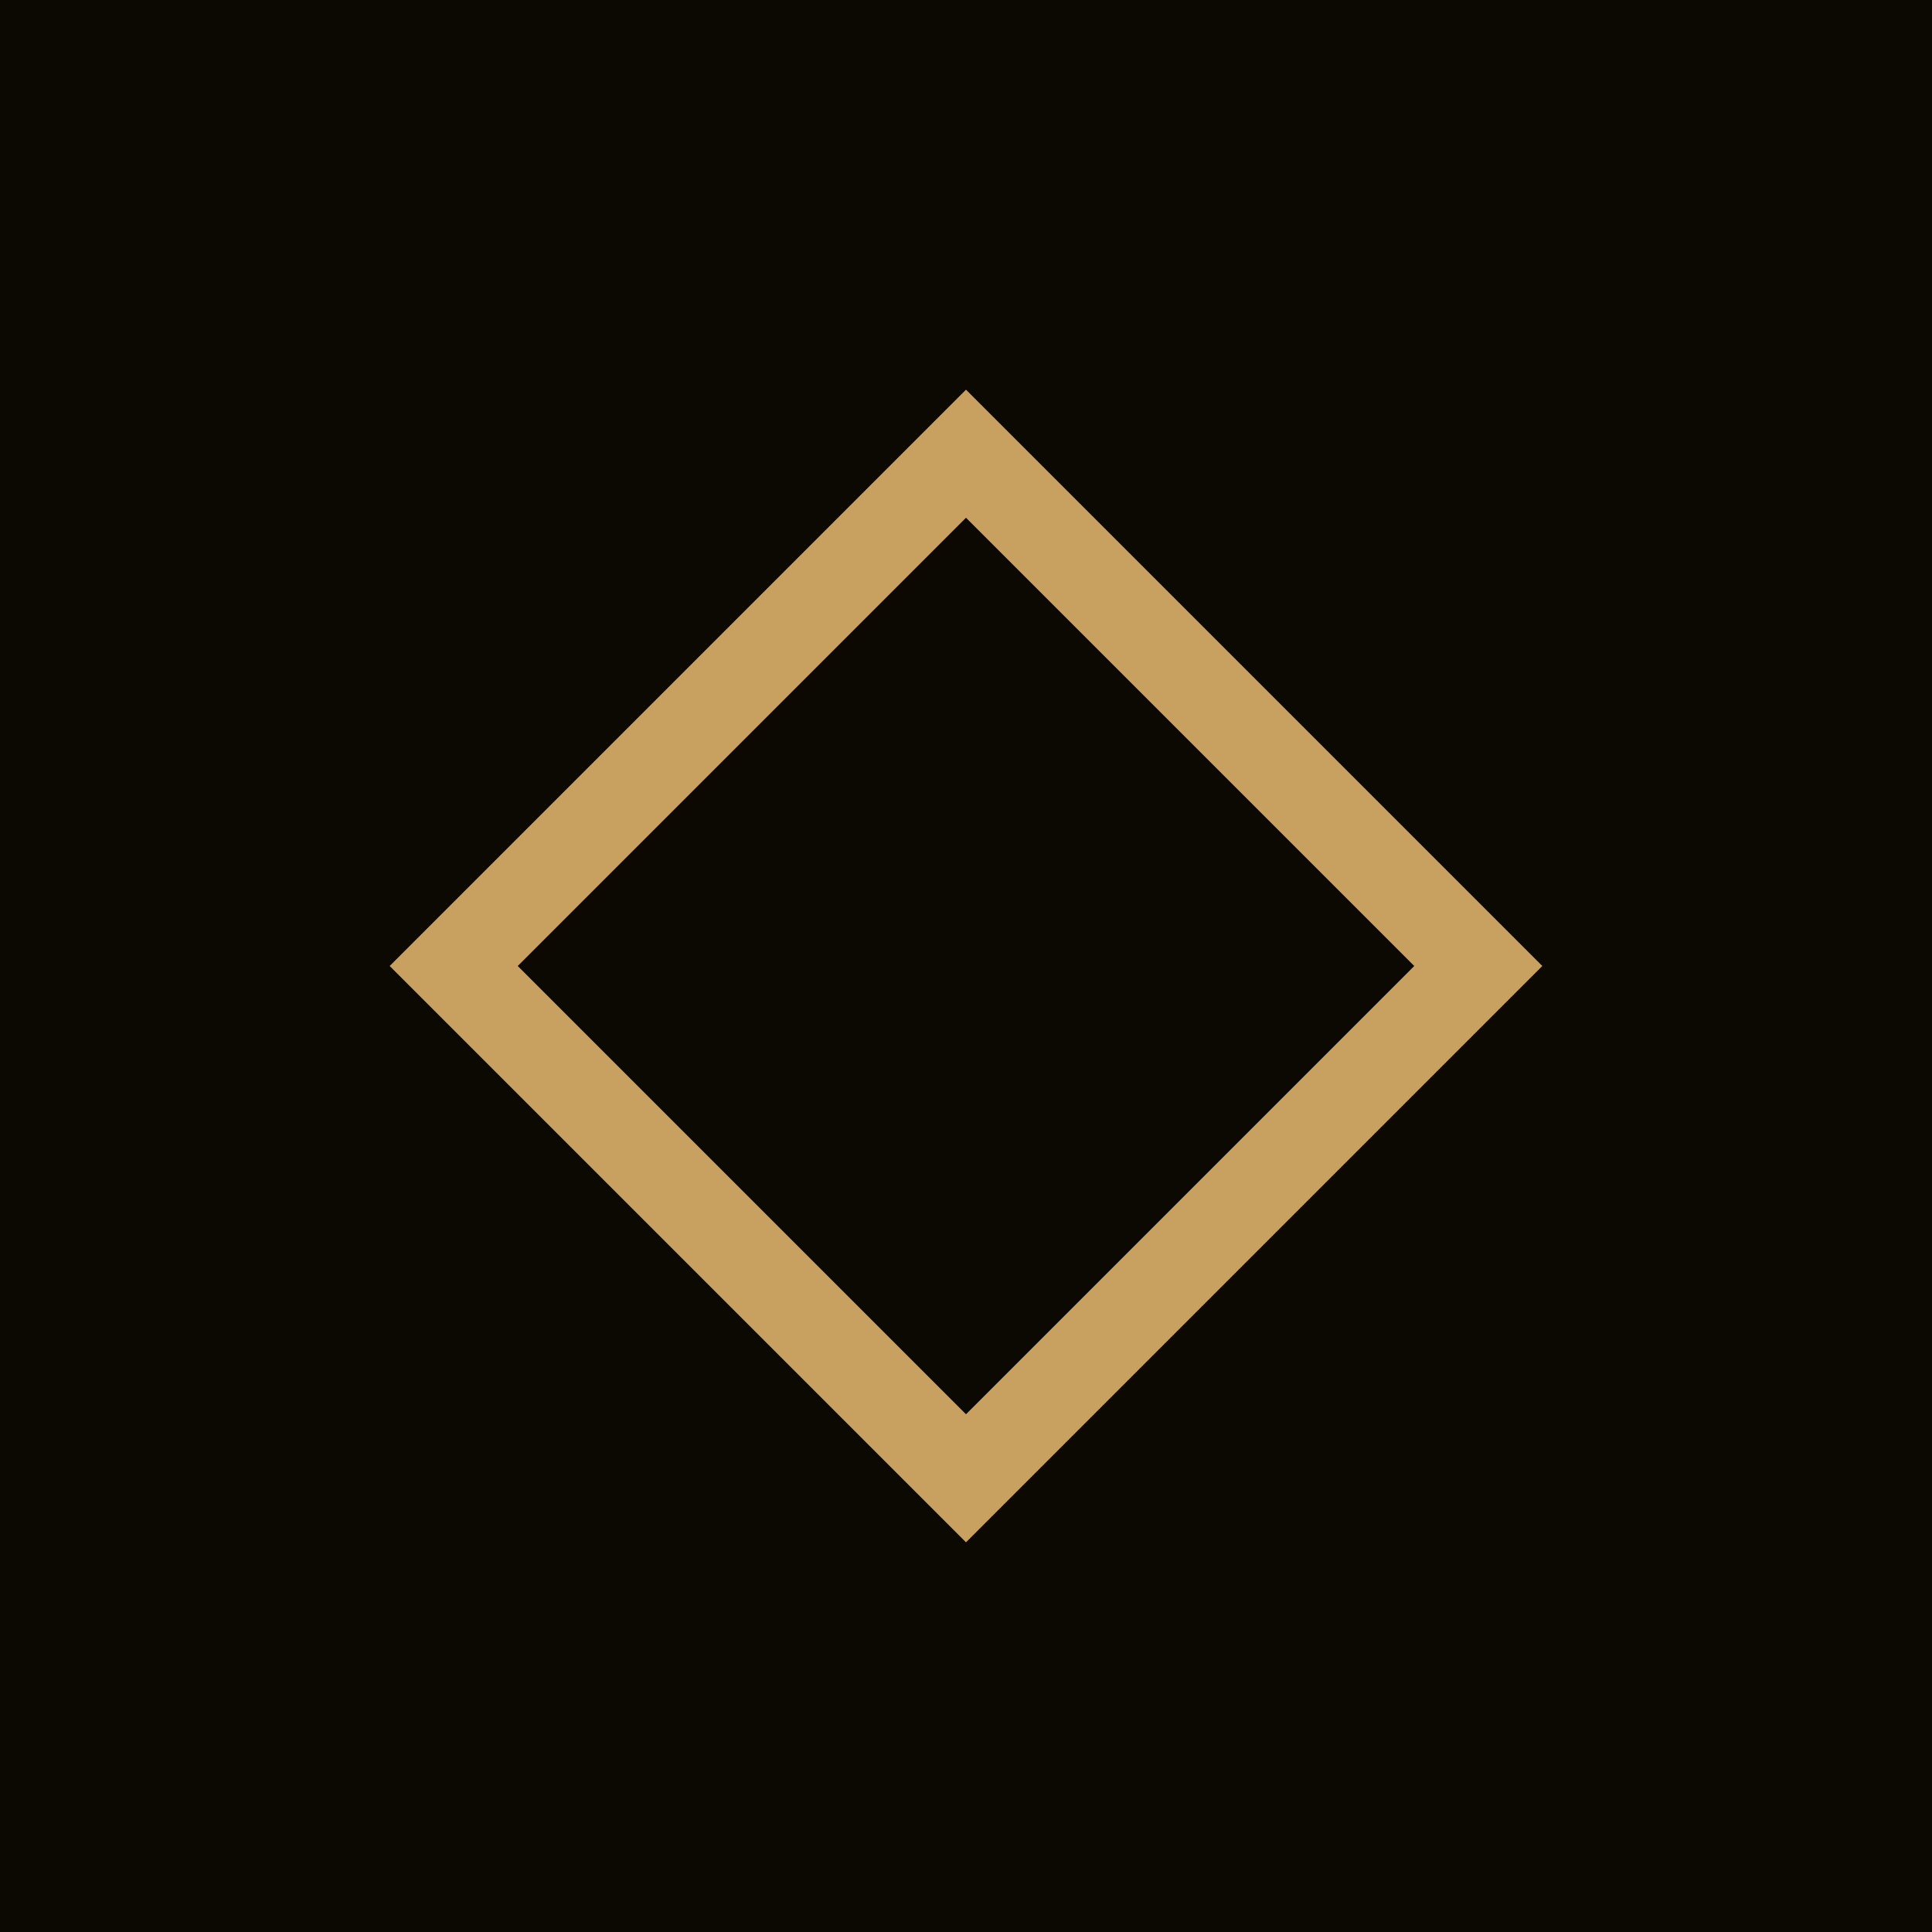
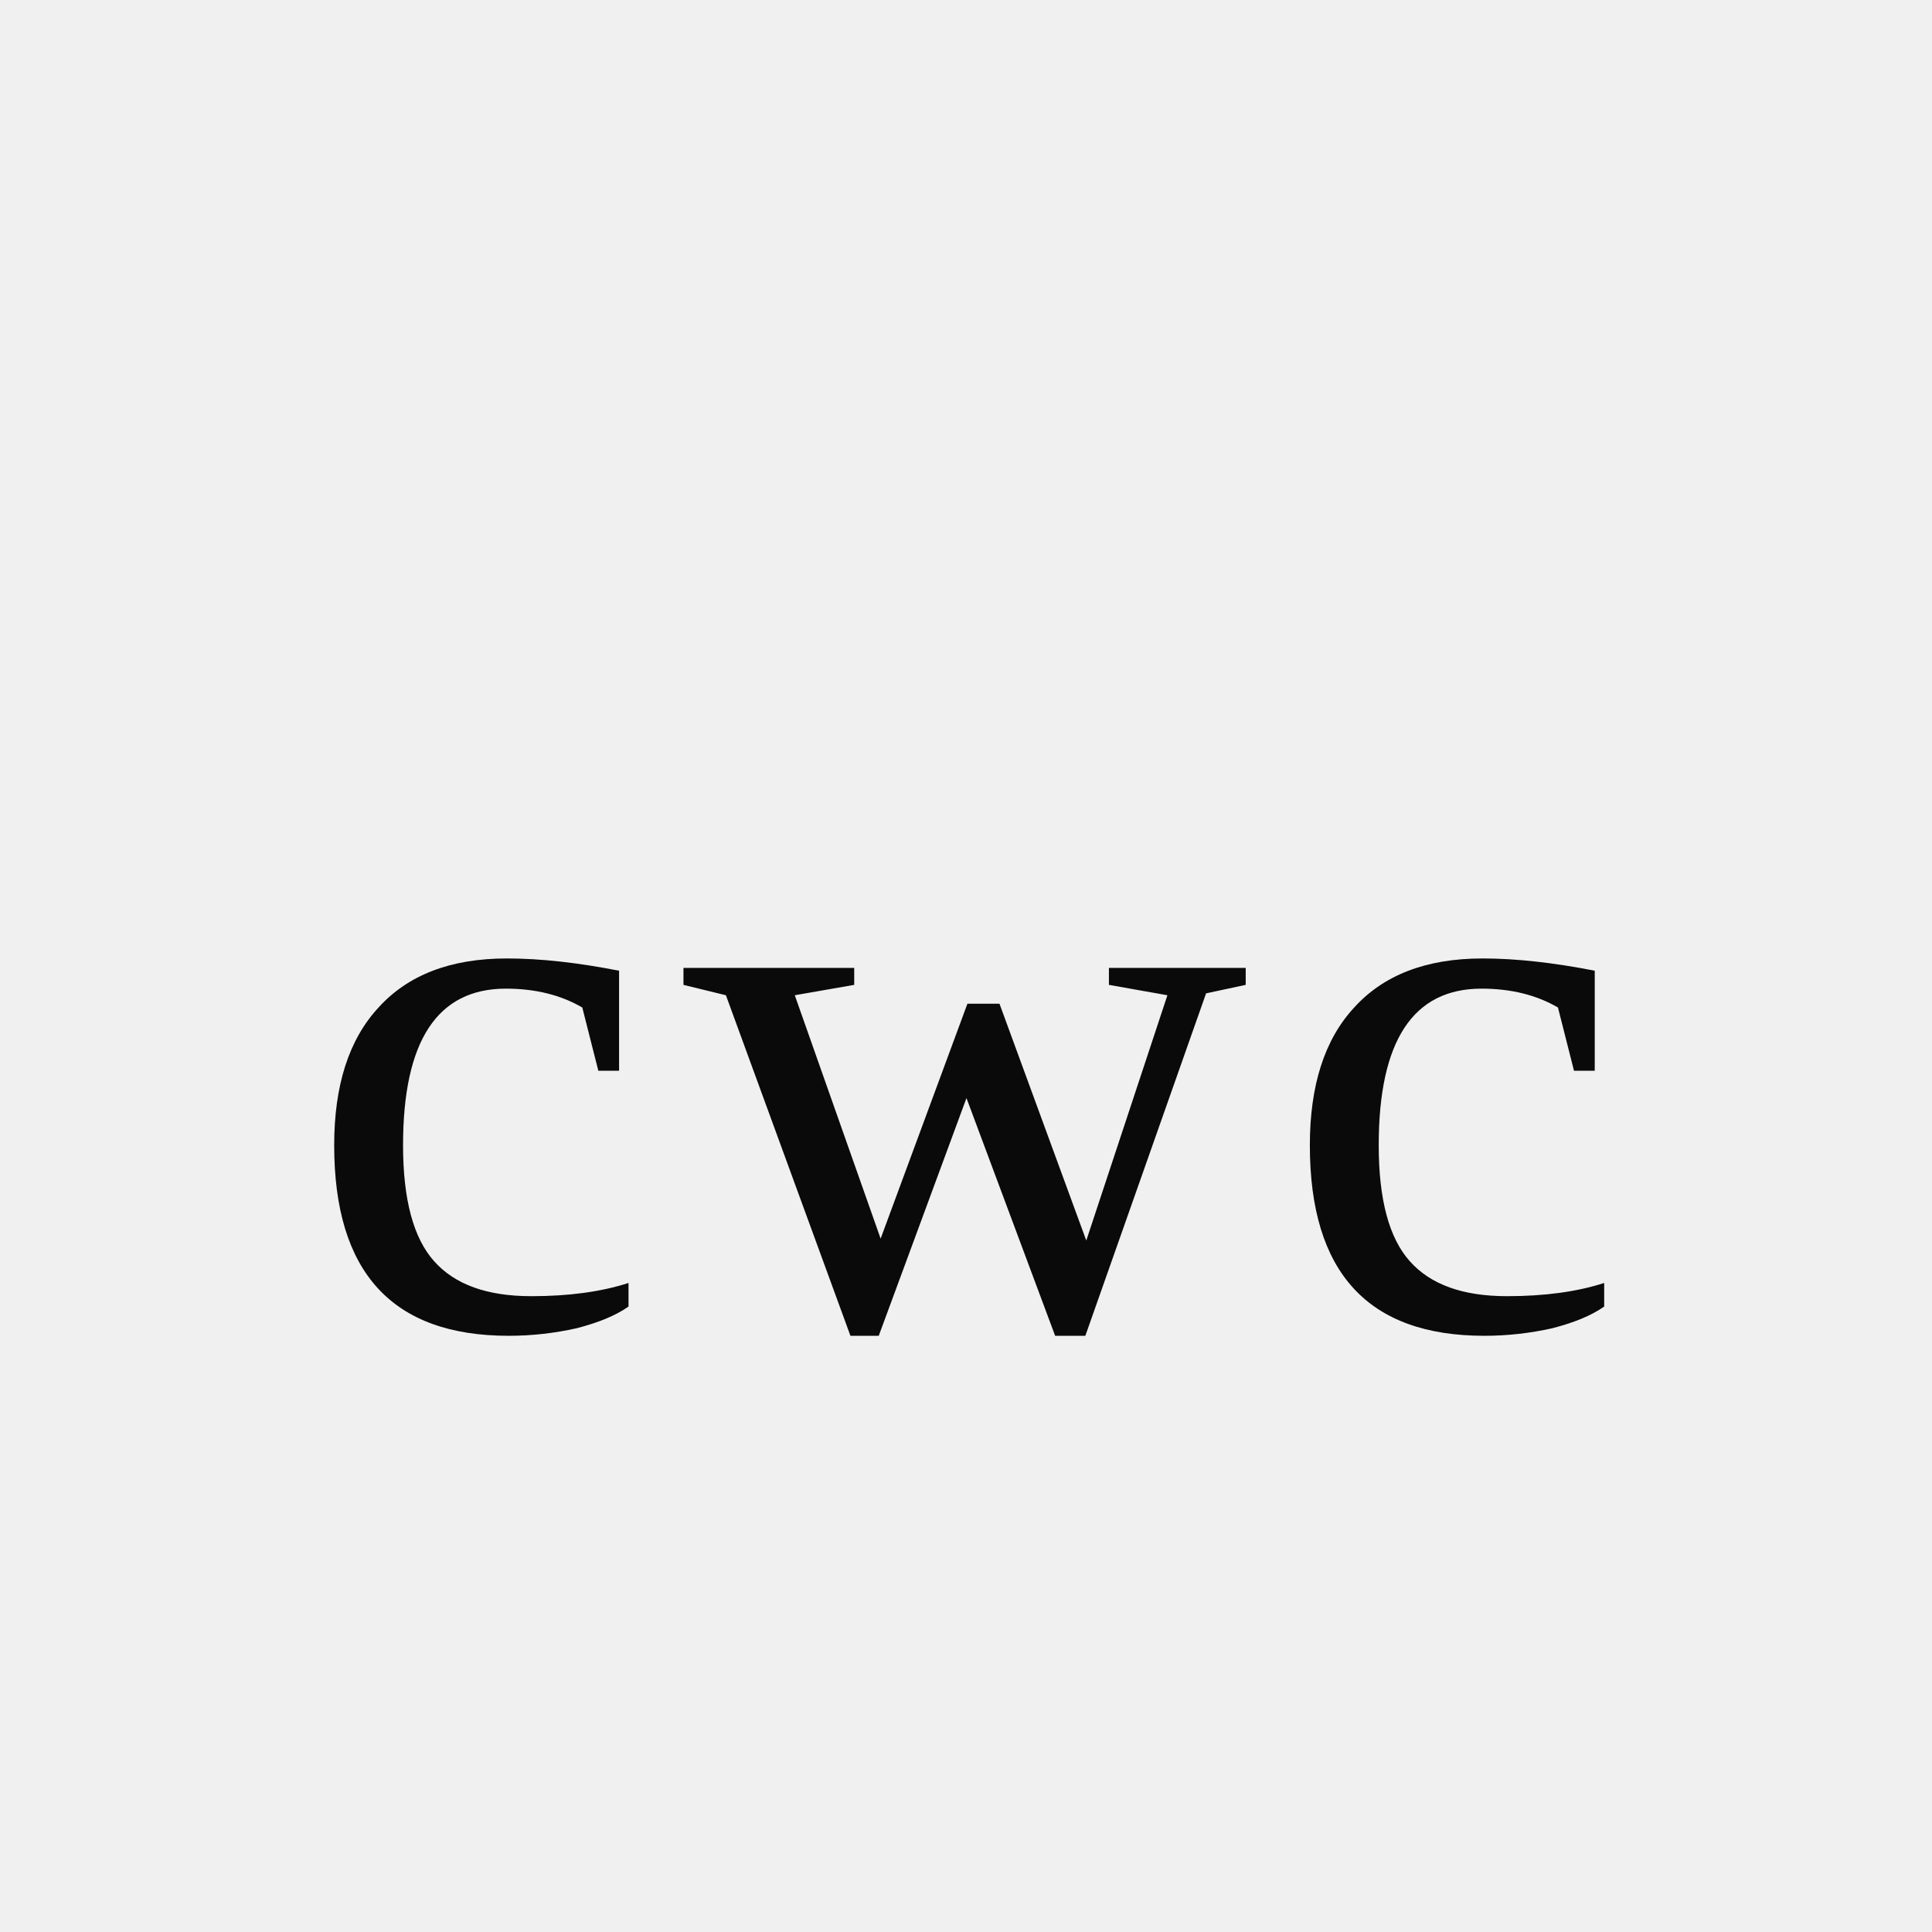
<svg xmlns="http://www.w3.org/2000/svg" viewBox="0 0 32 32">
-   <rect width="32" height="32" fill="#0c0902" />
-   <rect x="10" y="10" width="12" height="12" fill="none" stroke="#c8a060" stroke-width="1.5" transform="rotate(45 16 16)" />
+   <style>
+     text { fill: #0a0a0a; }
+     @media (prefers-color-scheme: dark) { text { fill: #ffffff; } }
+   </style>
+   <text x="16" y="22" text-anchor="middle" font-family="Georgia, 'Times New Roman', Times, serif" font-size="13" letter-spacing="0.5">cwc</text>
</svg>
